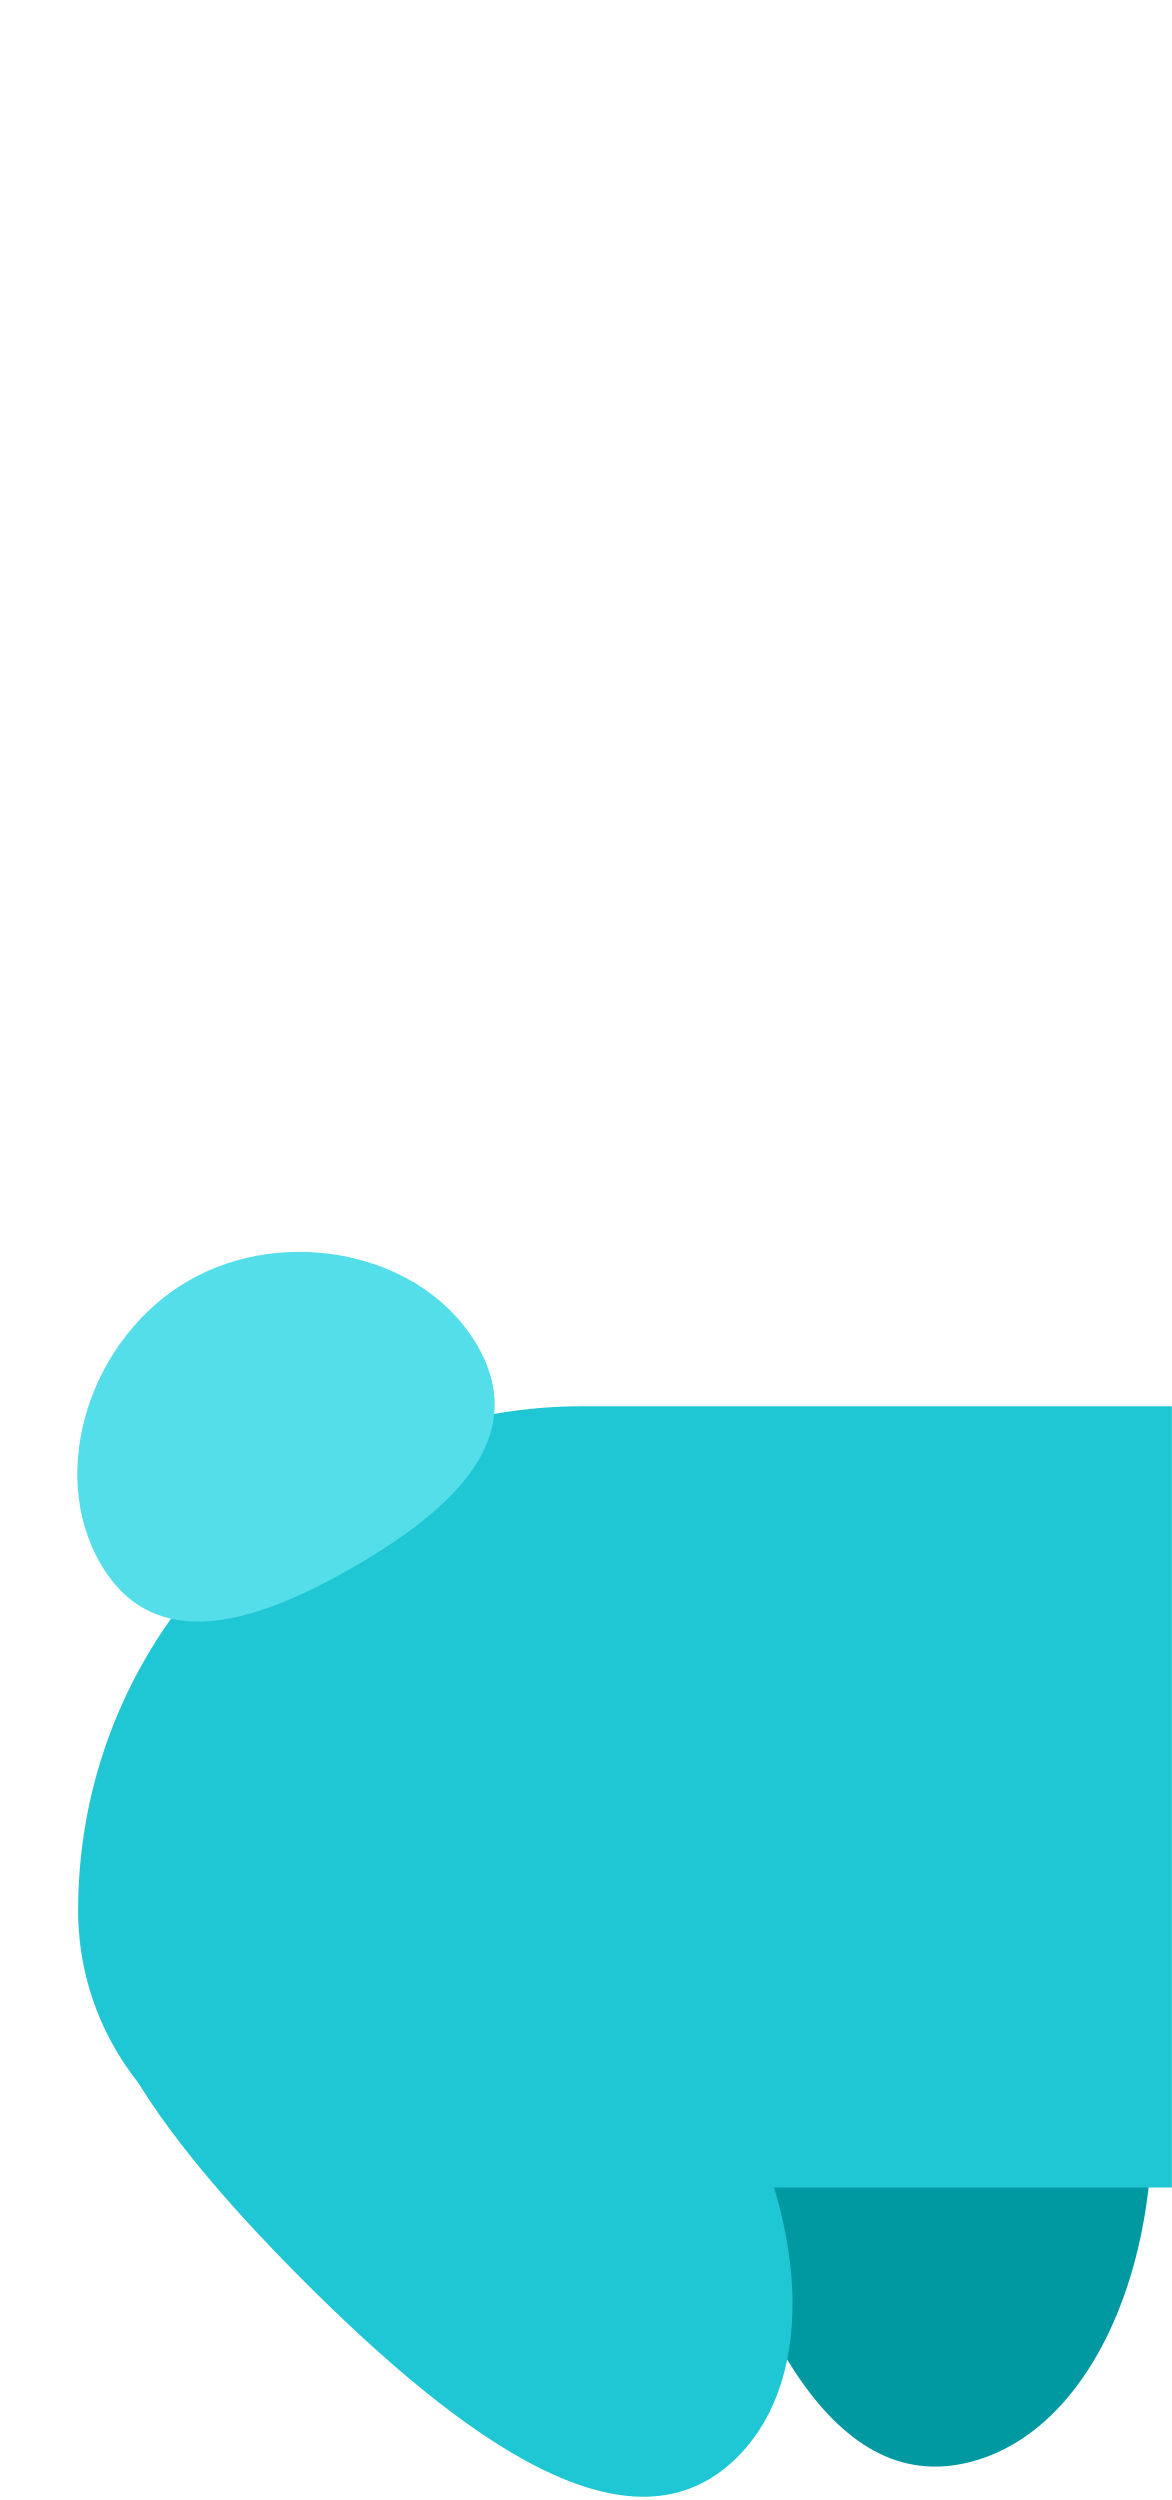
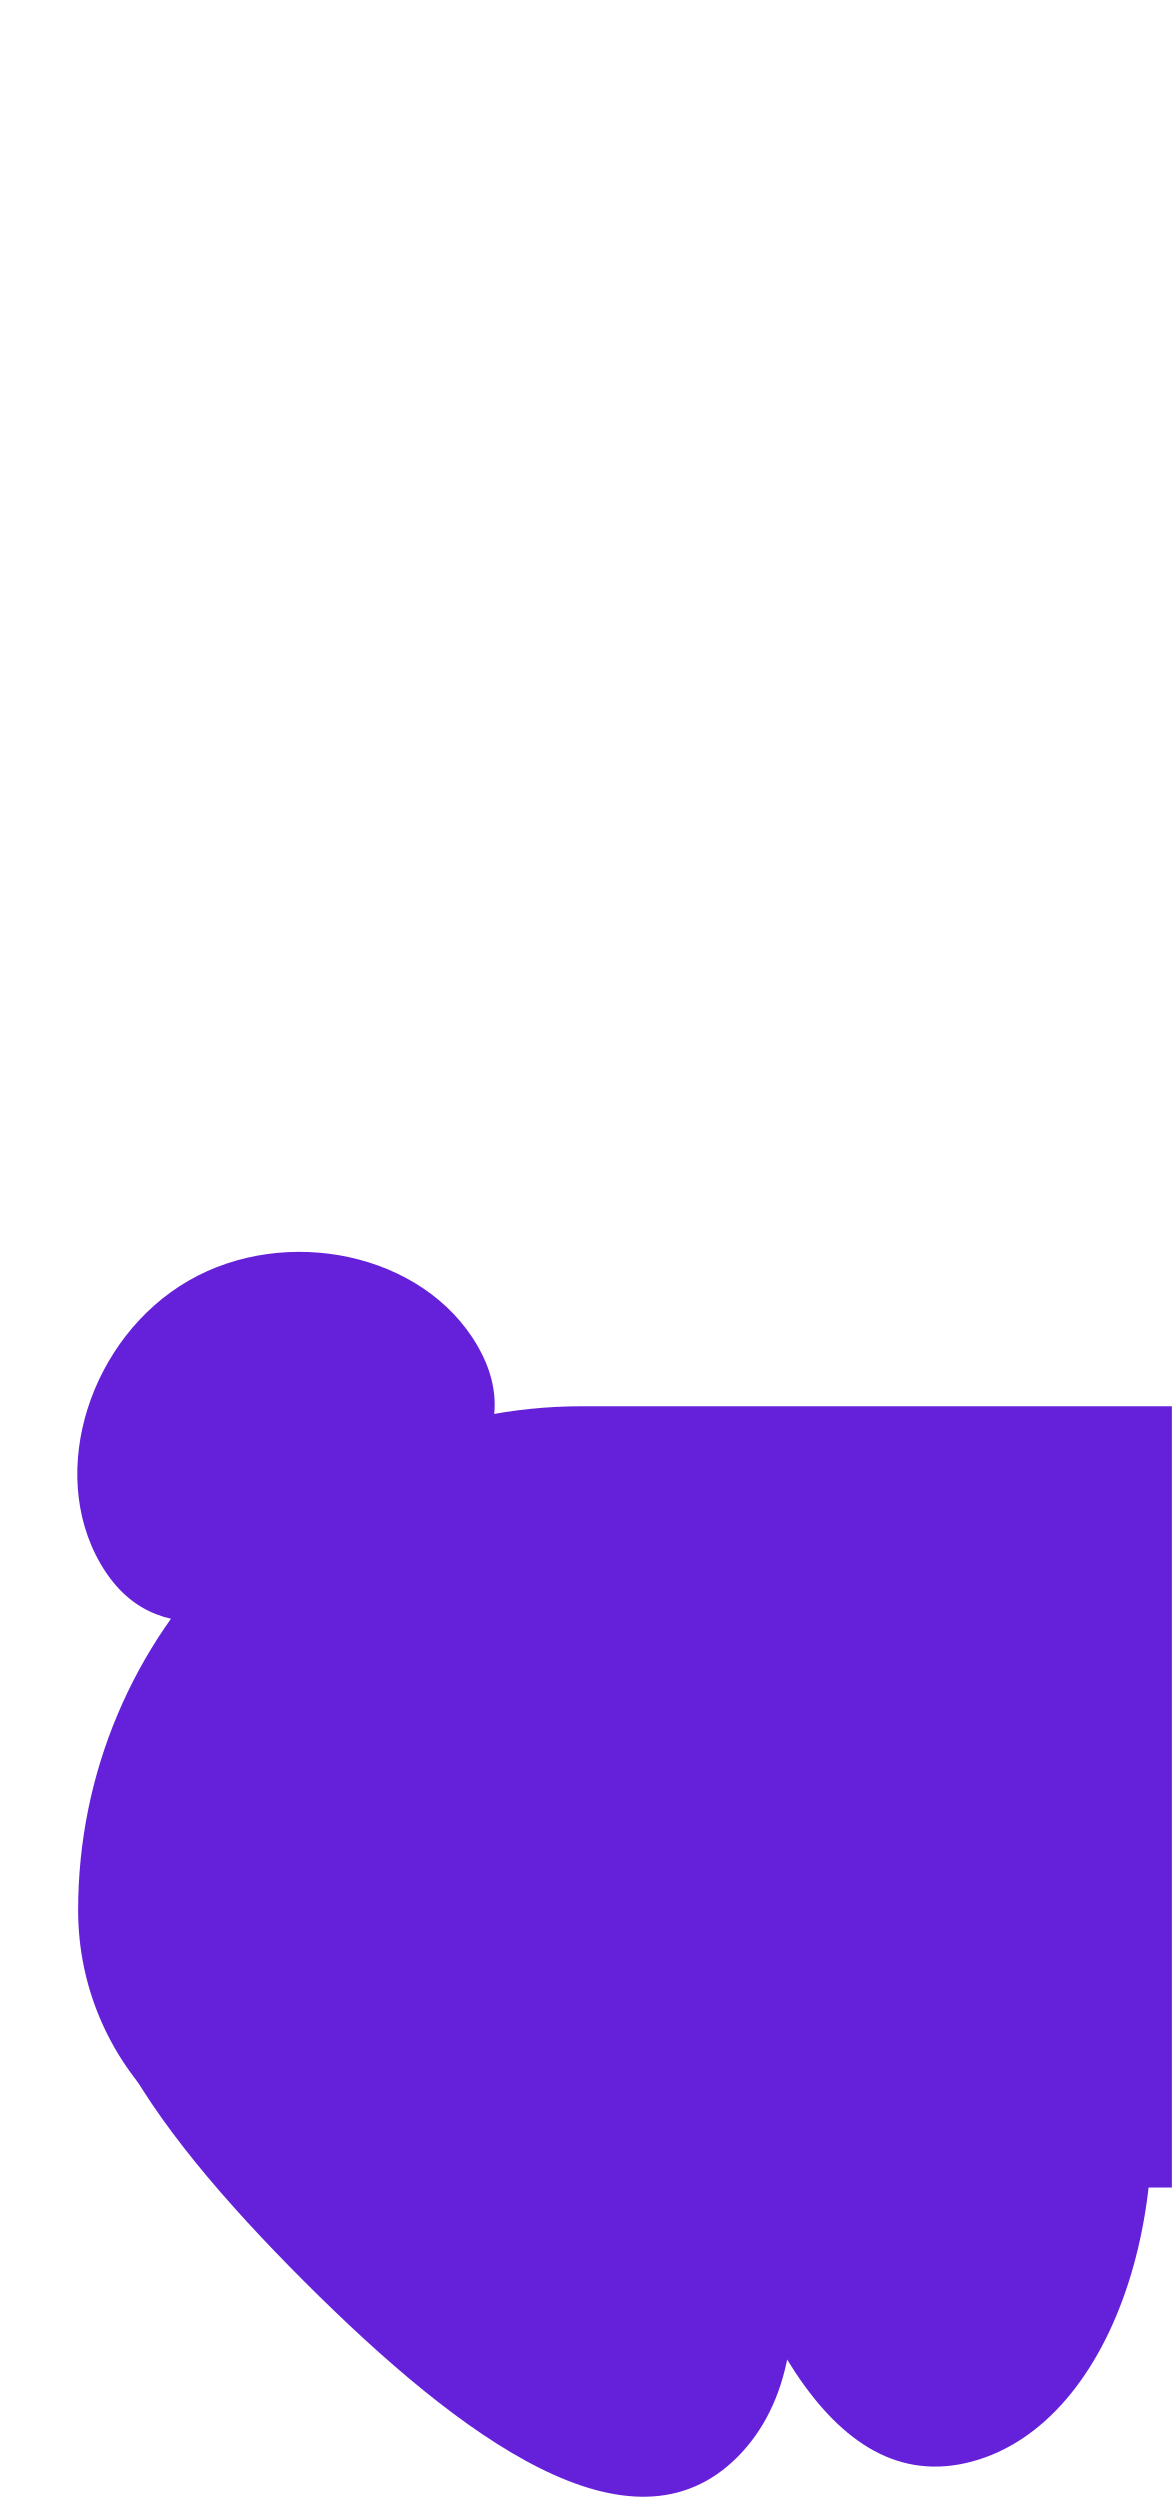
<svg xmlns="http://www.w3.org/2000/svg" width="15" height="32" viewBox="0 0 15 32" fill="none">
-   <path d="M9.588 20.865C7.729 21.363 8.025 24.033 8.764 26.79C9.502 29.546 10.581 32.006 12.44 31.508C14.299 31.01 15.233 28.01 14.495 25.254C13.756 22.498 11.447 20.367 9.588 20.865Z" fill="#0098A1" />
-   <path d="M1 24.452C1 20.889 3.888 18 7.452 18H15V28H4.548C2.589 28 1 26.411 1 24.452Z" fill="#1FC7D4" />
-   <path d="M6.111 17.225C6.797 18.412 5.778 19.334 4.528 20.056C3.278 20.778 1.97 21.199 1.284 20.011C0.599 18.824 1.163 17.115 2.413 16.393C3.663 15.672 5.425 16.037 6.111 17.225Z" fill="#53DEE9" />
-   <path d="M1.647 23.66C0.286 25.021 1.878 27.185 3.895 29.203C5.913 31.221 8.077 32.812 9.438 31.451C10.799 30.091 10.108 27.025 8.091 25.008C6.073 22.99 3.007 22.299 1.647 23.66Z" fill="#1FC7D4" />
+   <path d="M9.588 20.865C7.729 21.363 8.025 24.033 8.764 26.79C9.502 29.546 10.581 32.006 12.44 31.508C14.299 31.01 15.233 28.01 14.495 25.254C13.756 22.498 11.447 20.367 9.588 20.865Z" fill="#6520DA" />
+   <path d="M1 24.452C1 20.889 3.888 18 7.452 18H15V28H4.548C2.589 28 1 26.411 1 24.452Z" fill="#6520DA" />
+   <path d="M6.111 17.225C6.797 18.412 5.778 19.334 4.528 20.056C3.278 20.778 1.97 21.199 1.284 20.011C0.599 18.824 1.163 17.115 2.413 16.393C3.663 15.672 5.425 16.037 6.111 17.225Z" fill="#6520DA" />
+   <path d="M1.647 23.66C0.286 25.021 1.878 27.185 3.895 29.203C5.913 31.221 8.077 32.812 9.438 31.451C10.799 30.091 10.108 27.025 8.091 25.008C6.073 22.99 3.007 22.299 1.647 23.66Z" fill="#6520DA" />
</svg>
